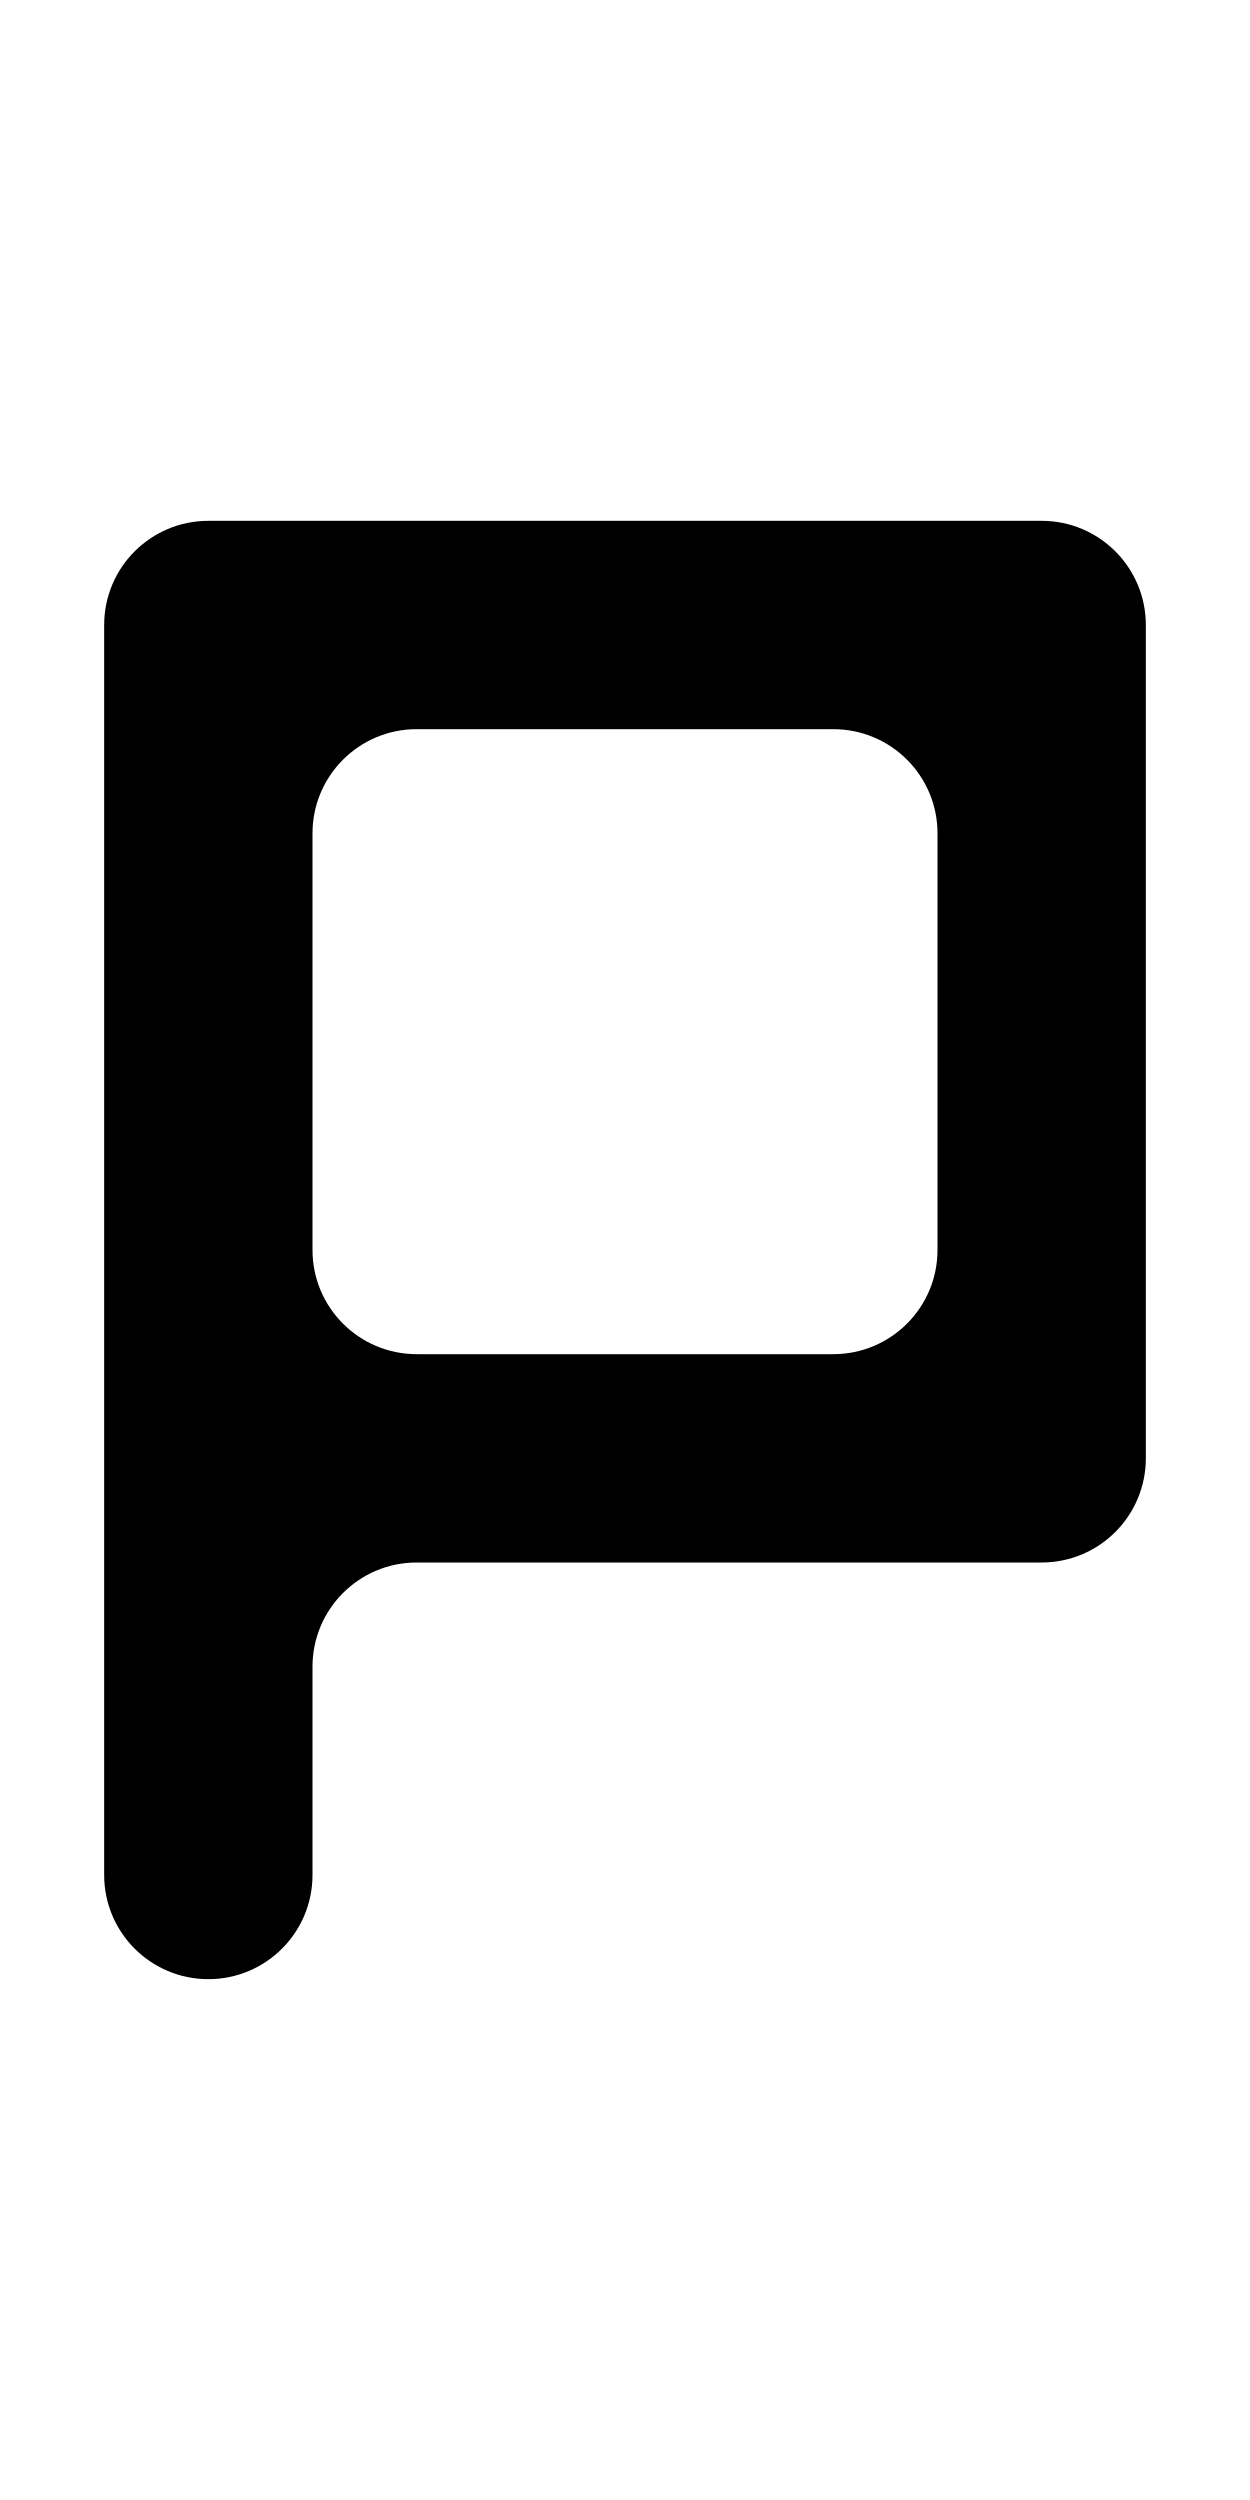
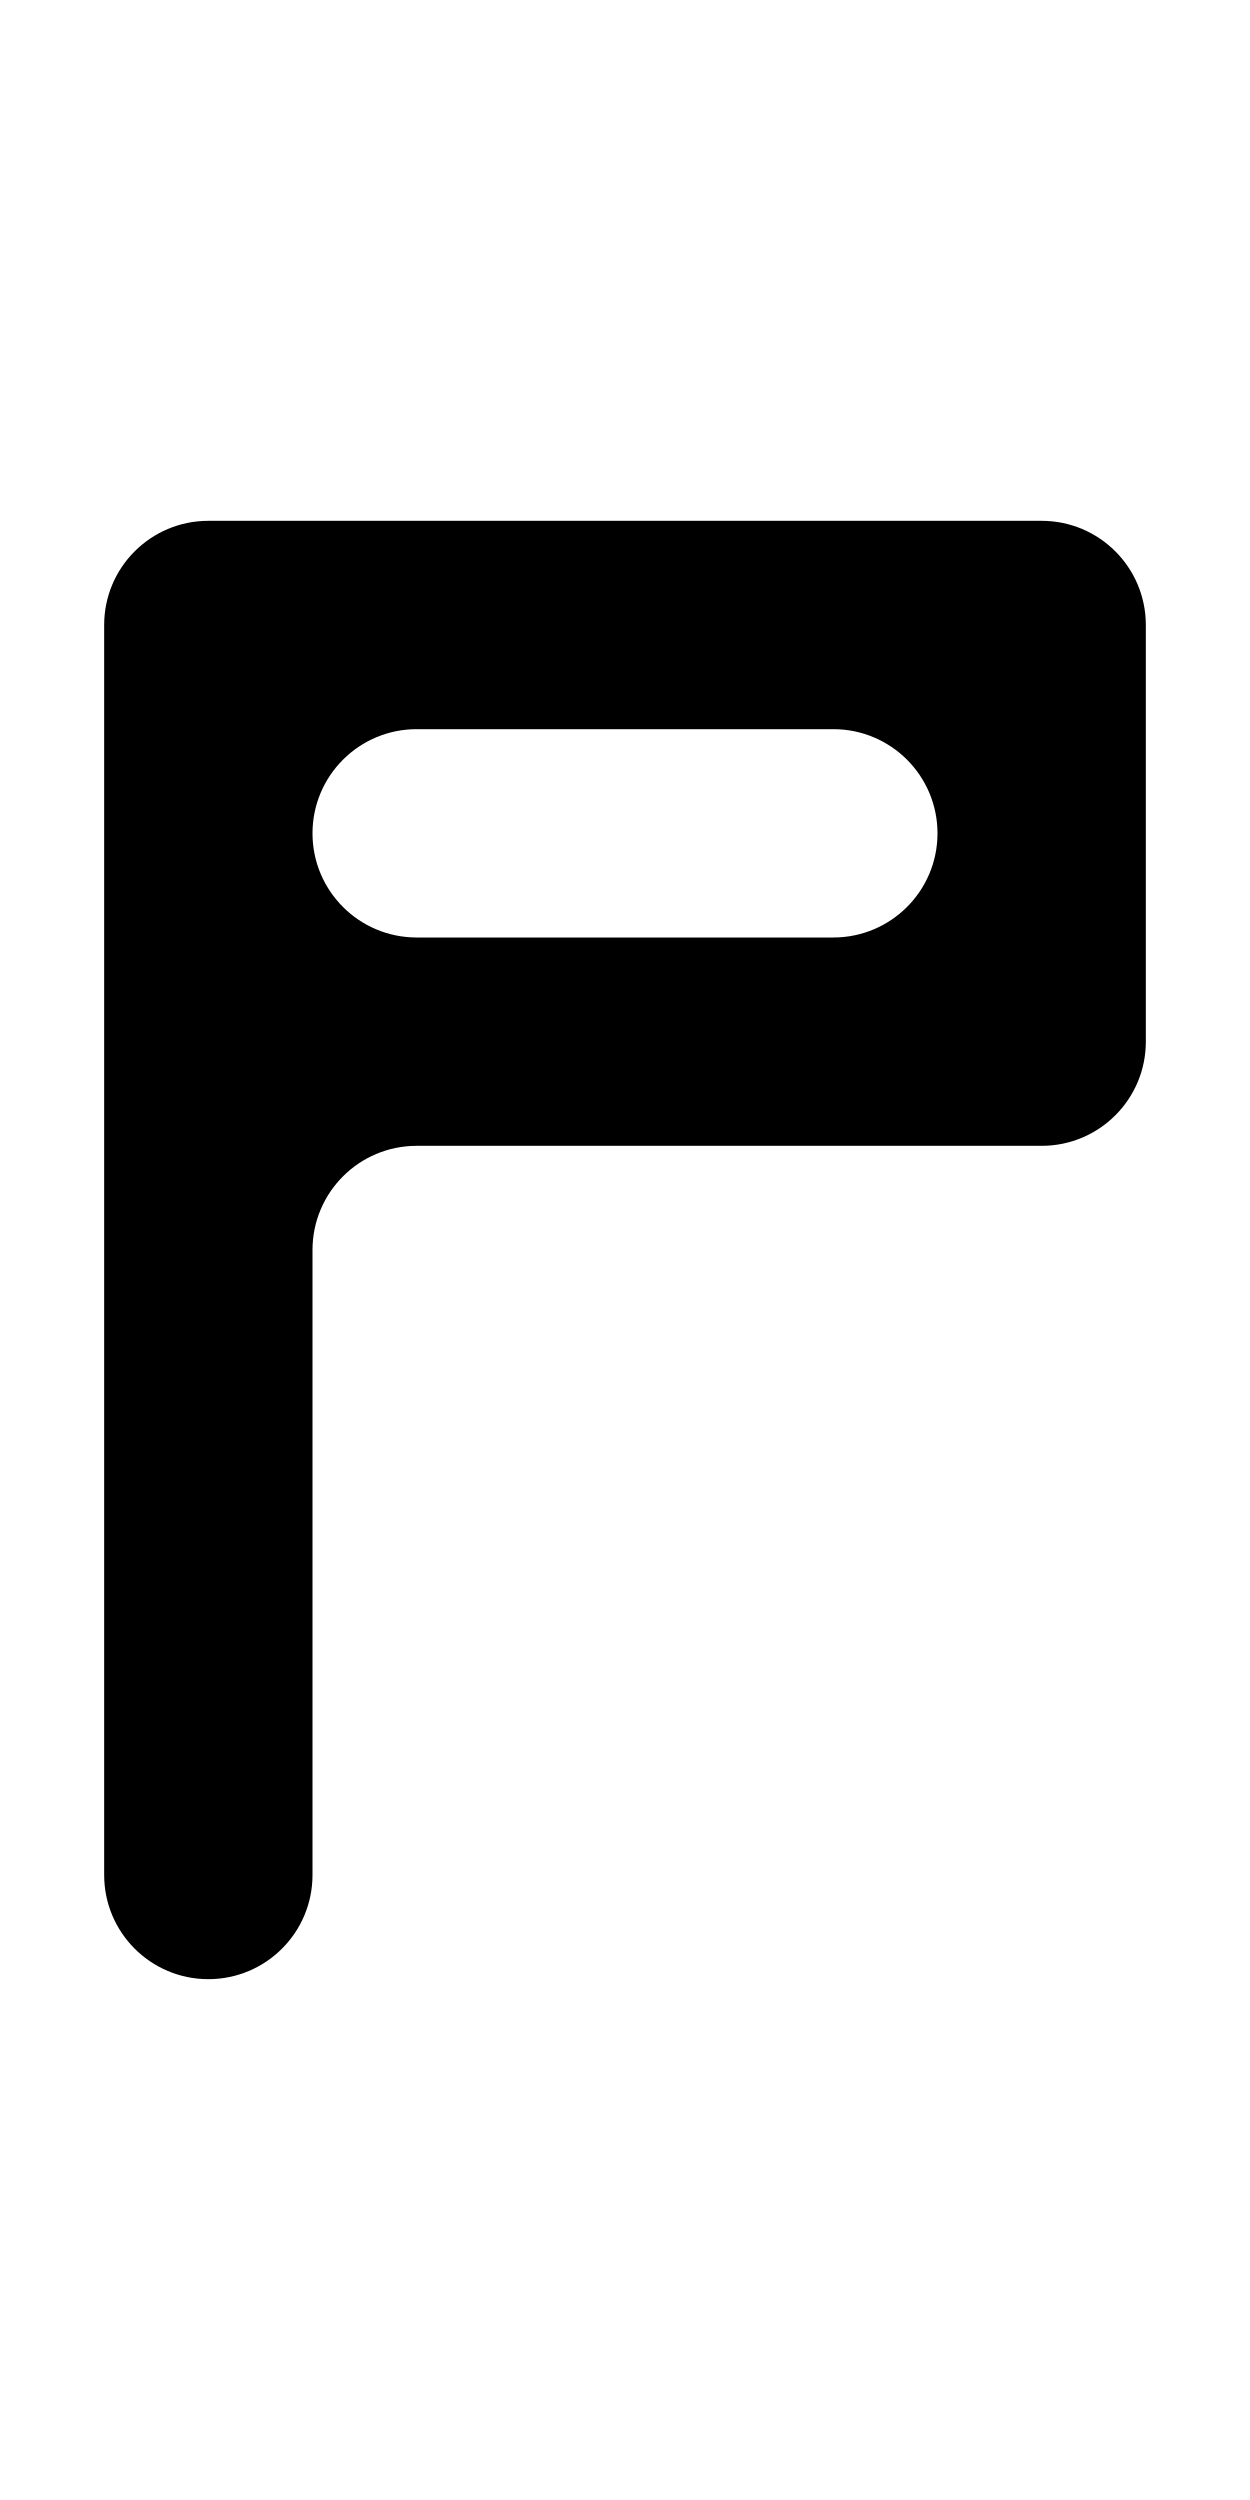
<svg xmlns="http://www.w3.org/2000/svg" width="768" height="1536" viewBox="0 0 768 1536" version="1.1" id="svg1">
  <defs id="defs1">
    </defs>
  <g id="layer1">
-     <path style="baseline-shift:baseline;display:inline;overflow:visible;opacity:1;vector-effect:none;stroke-linecap:square;enable-background:accumulate;stop-color:#000000;stop-opacity:1" d="m 64,384 v 768 a 64,64 45 0 0 64,64 64,64 135 0 0 64,-64 v -128 a 64,64 135 0 1 64,-64 h 384 a 64,64 135 0 0 64,-64 V 384 A 64,64 45 0 0 640,320 H 128 a 64,64 135 0 0 -64,64 z m 192,64 256,0 a 64,64 45 0 1 64,64 v 256 a 64,64 135 0 1 -64,64 H 256 A 64,64 45 0 1 192,768 V 512 a 64,64 135 0 1 64,-64 z" id="path120" />
+     <path style="baseline-shift:baseline;display:inline;overflow:visible;opacity:1;vector-effect:none;stroke-linecap:square;enable-background:accumulate;stop-color:#000000;stop-opacity:1" d="m 64,384 v 768 a 64,64 45 0 0 64,64 64,64 135 0 0 64,-64 V 768 a 64,64 135 0 1 64,-64 h 384 a 64,64 135 0 0 64,-64 l 0,-256 A 64,64 45 0 0 640,320 H 128 a 64,64 135 0 0 -64,64 z m 192,64 256,0 a 64,64 45 0 1 64,64 64,64 135 0 1 -64,64 H 256 a 64,64 45 0 1 -64,-64 64,64 135 0 1 64,-64 z" id="path1" />
  </g>
</svg>
